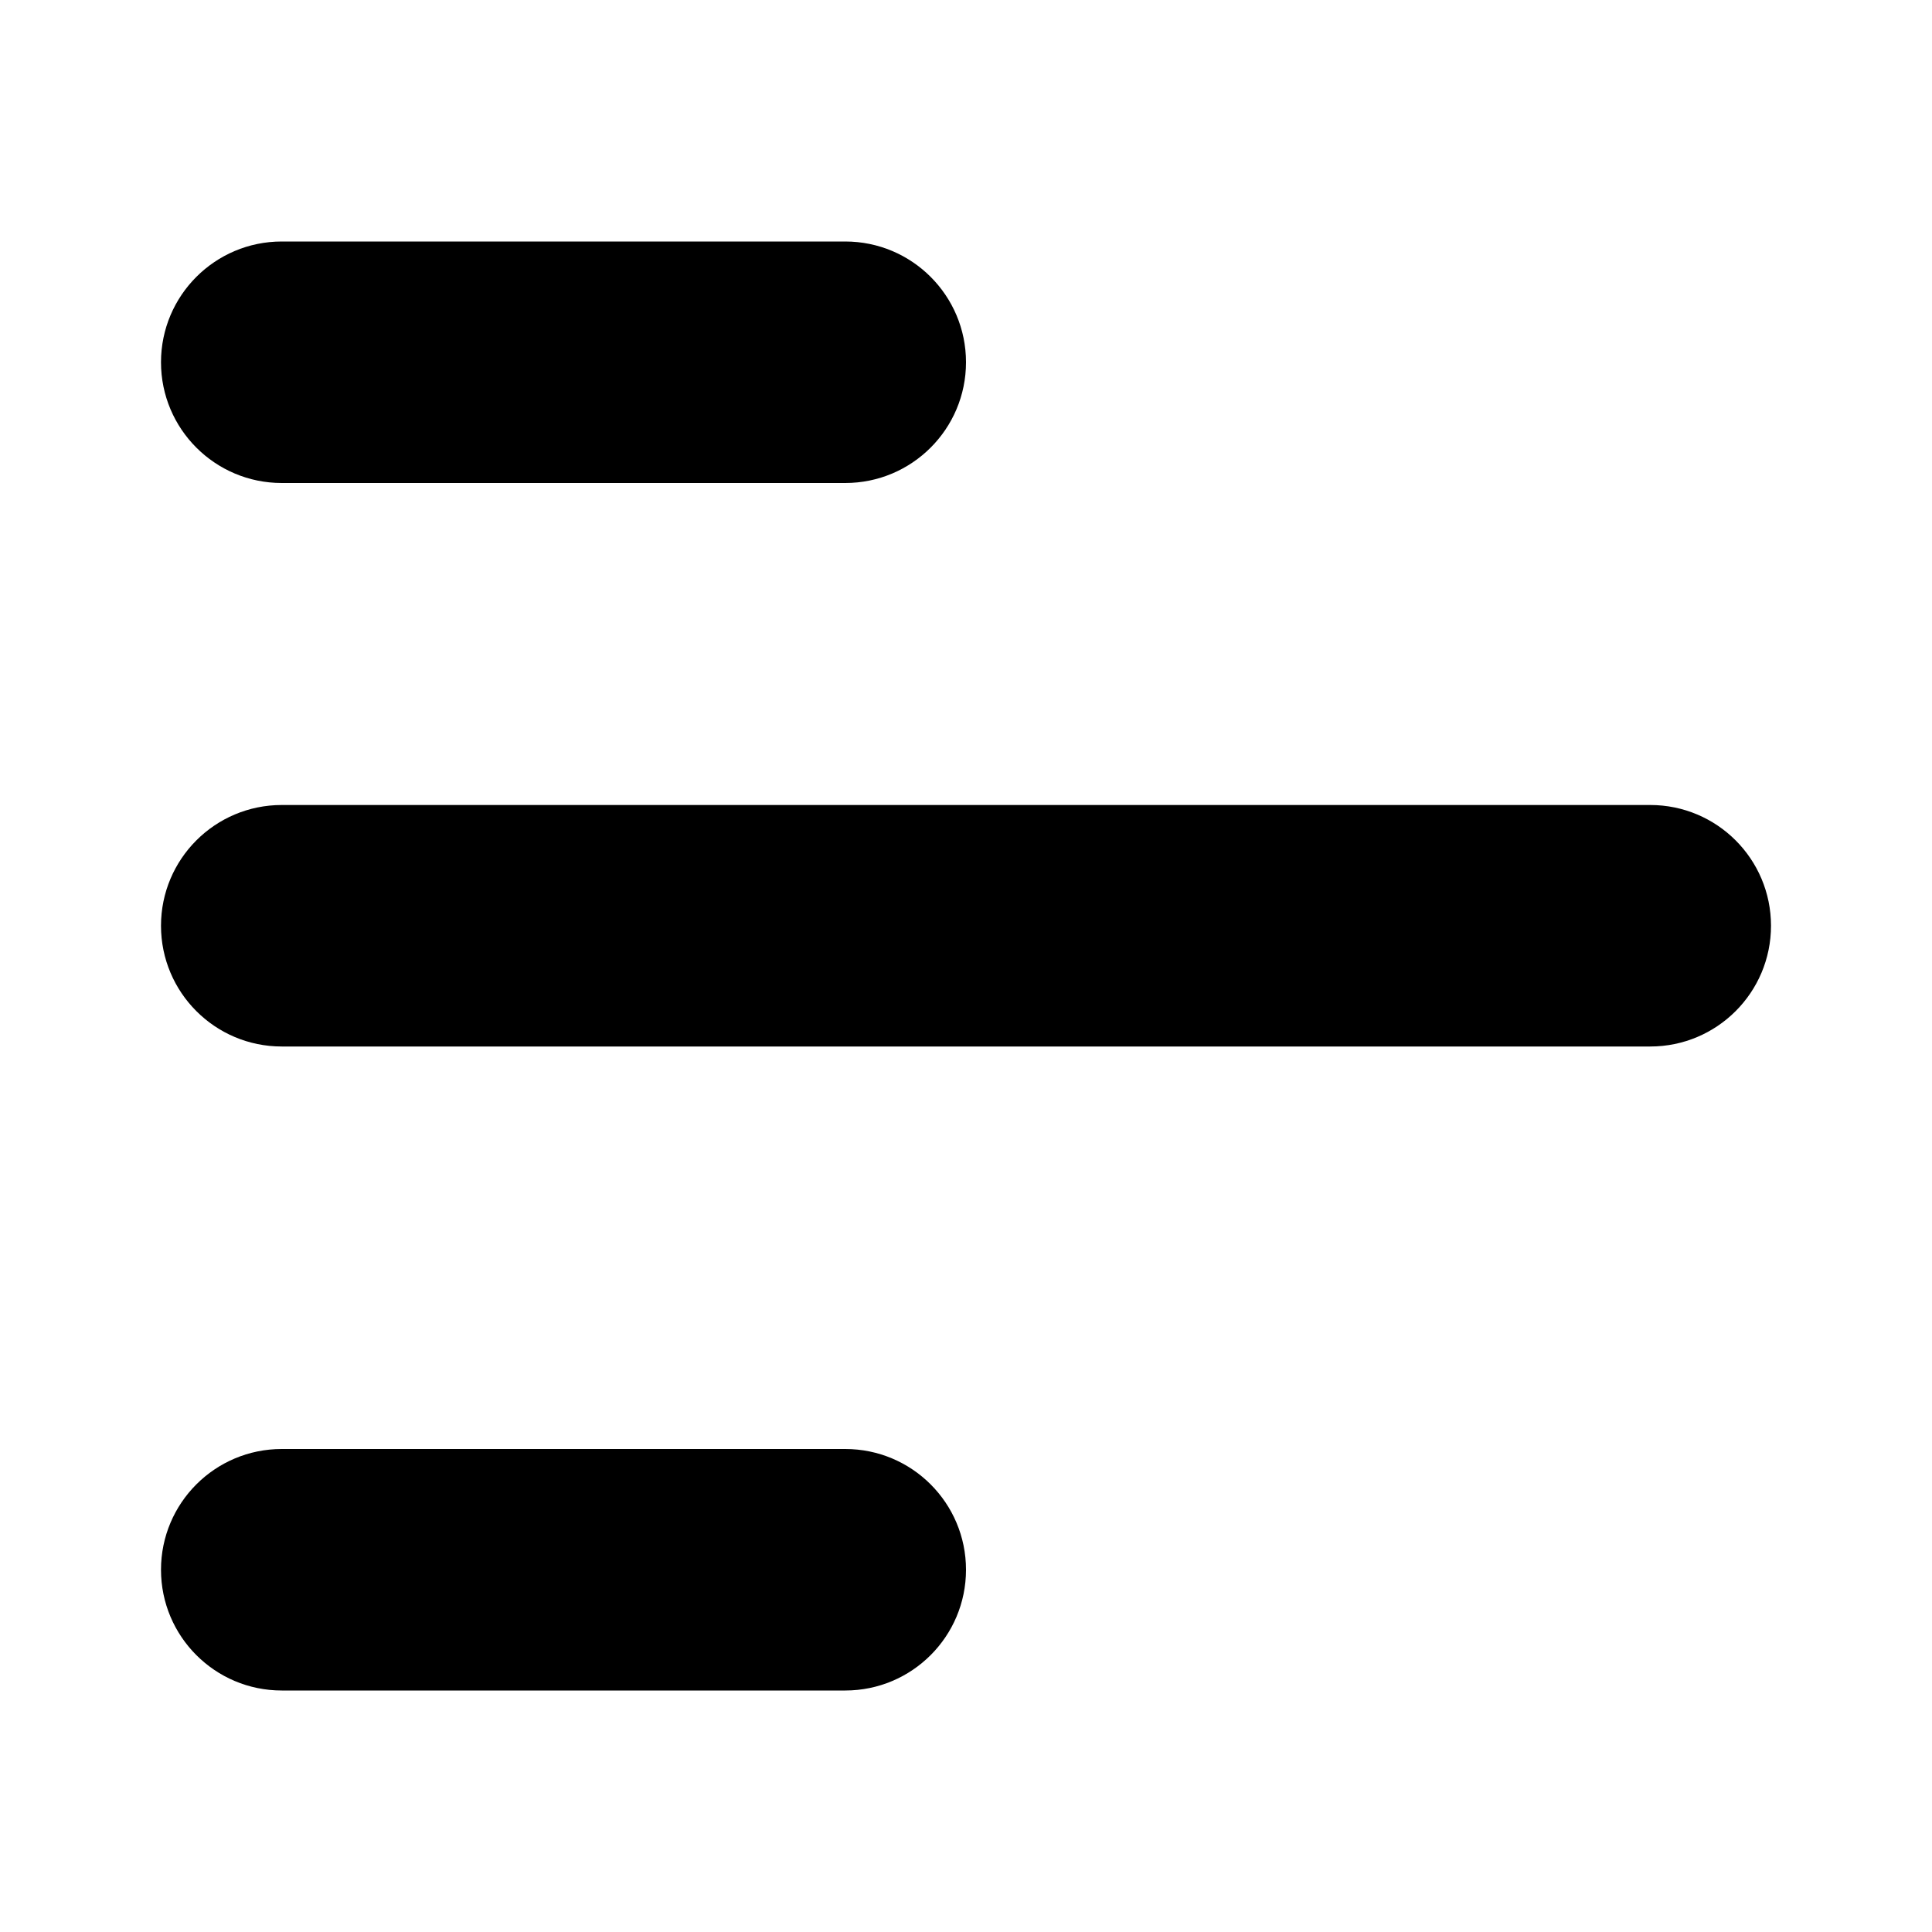
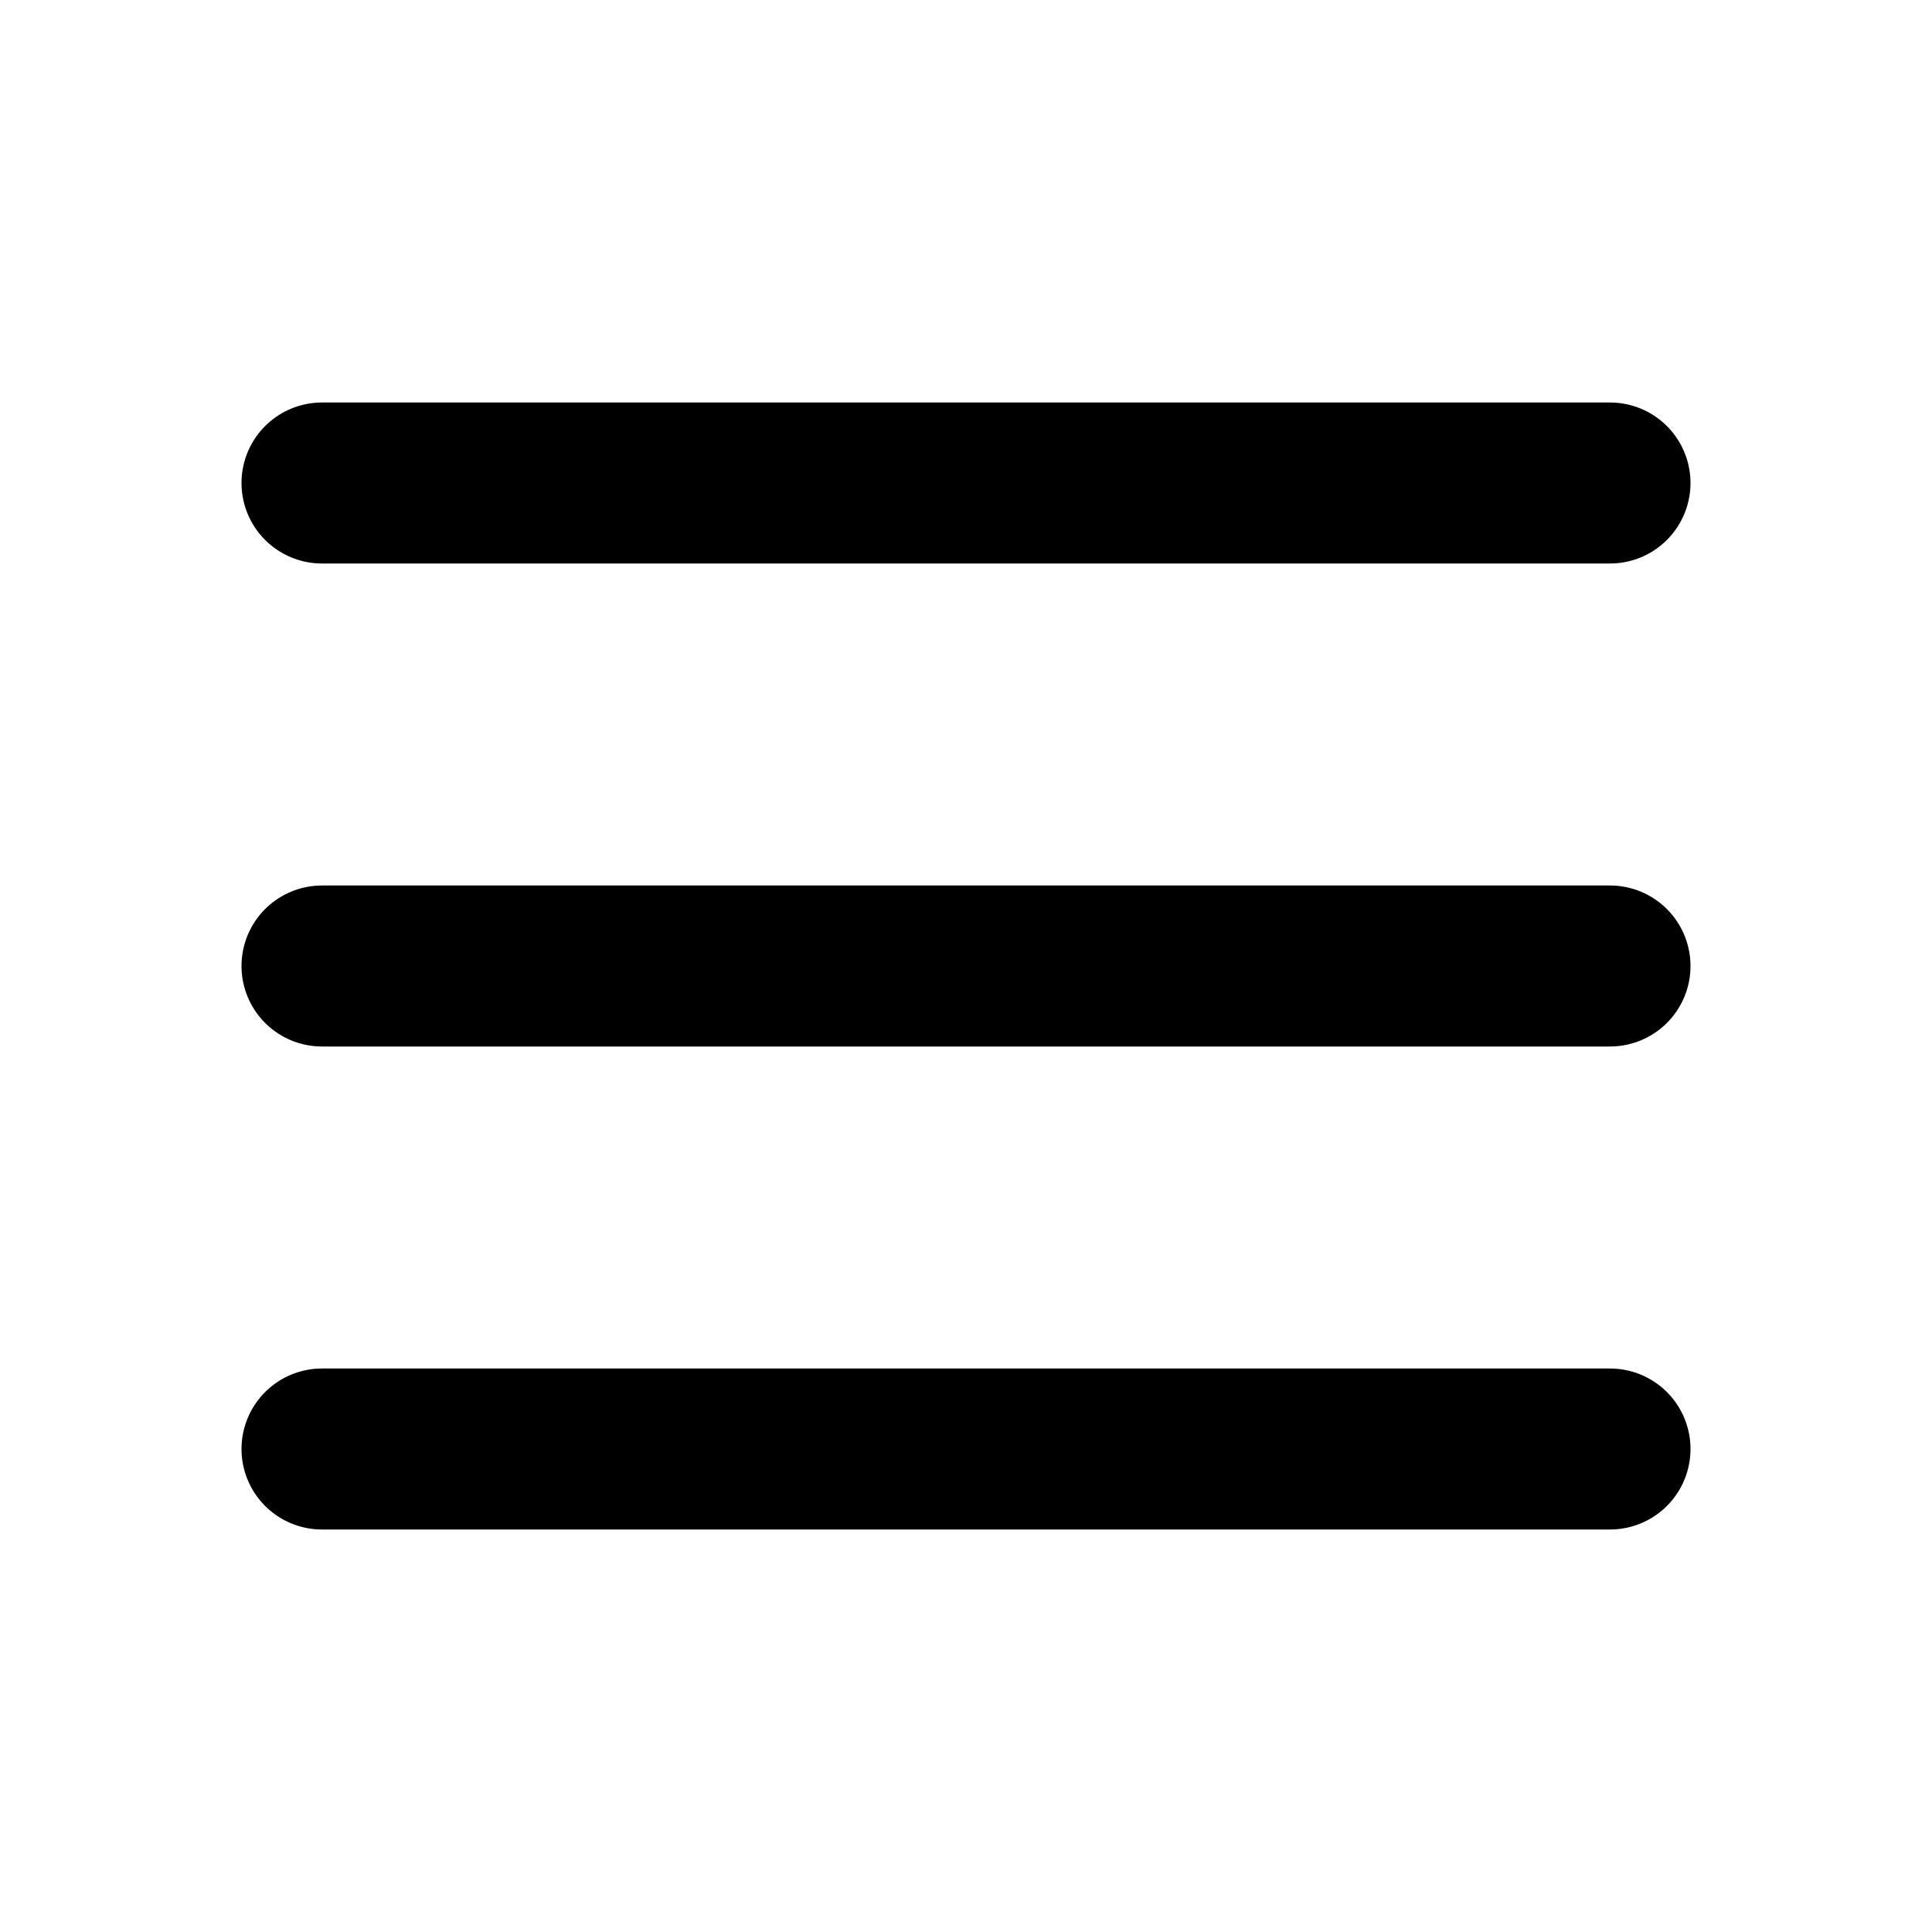
- <svg xmlns="http://www.w3.org/2000/svg" width="24" height="24" viewBox="0 0 24 24" fill="currentColor">
-   <rect x="2" y="18" width="10" height="3" rx="1.5" fill="currentColor" />
-   <rect x="2" y="10" width="20" height="3" rx="1.5" fill="currentColor" />
-   <rect x="2" y="3" width="10" height="3" rx="1.5" fill="currentColor" />
+ <svg xmlns="http://www.w3.org/2000/svg" width="30" height="30" viewBox="0 0 24 24" stroke-width="2" stroke="currentColor" fill="none" stroke-linecap="round" stroke-linejoin="round">
+   <path stroke="none" d="M0 0h24v24H0z" fill="none" />
+   <line x1="4" y1="6" x2="20" y2="6" />
+   <line x1="4" y1="12" x2="20" y2="12" />
+   <line x1="4" y1="18" x2="20" y2="18" />
</svg>
